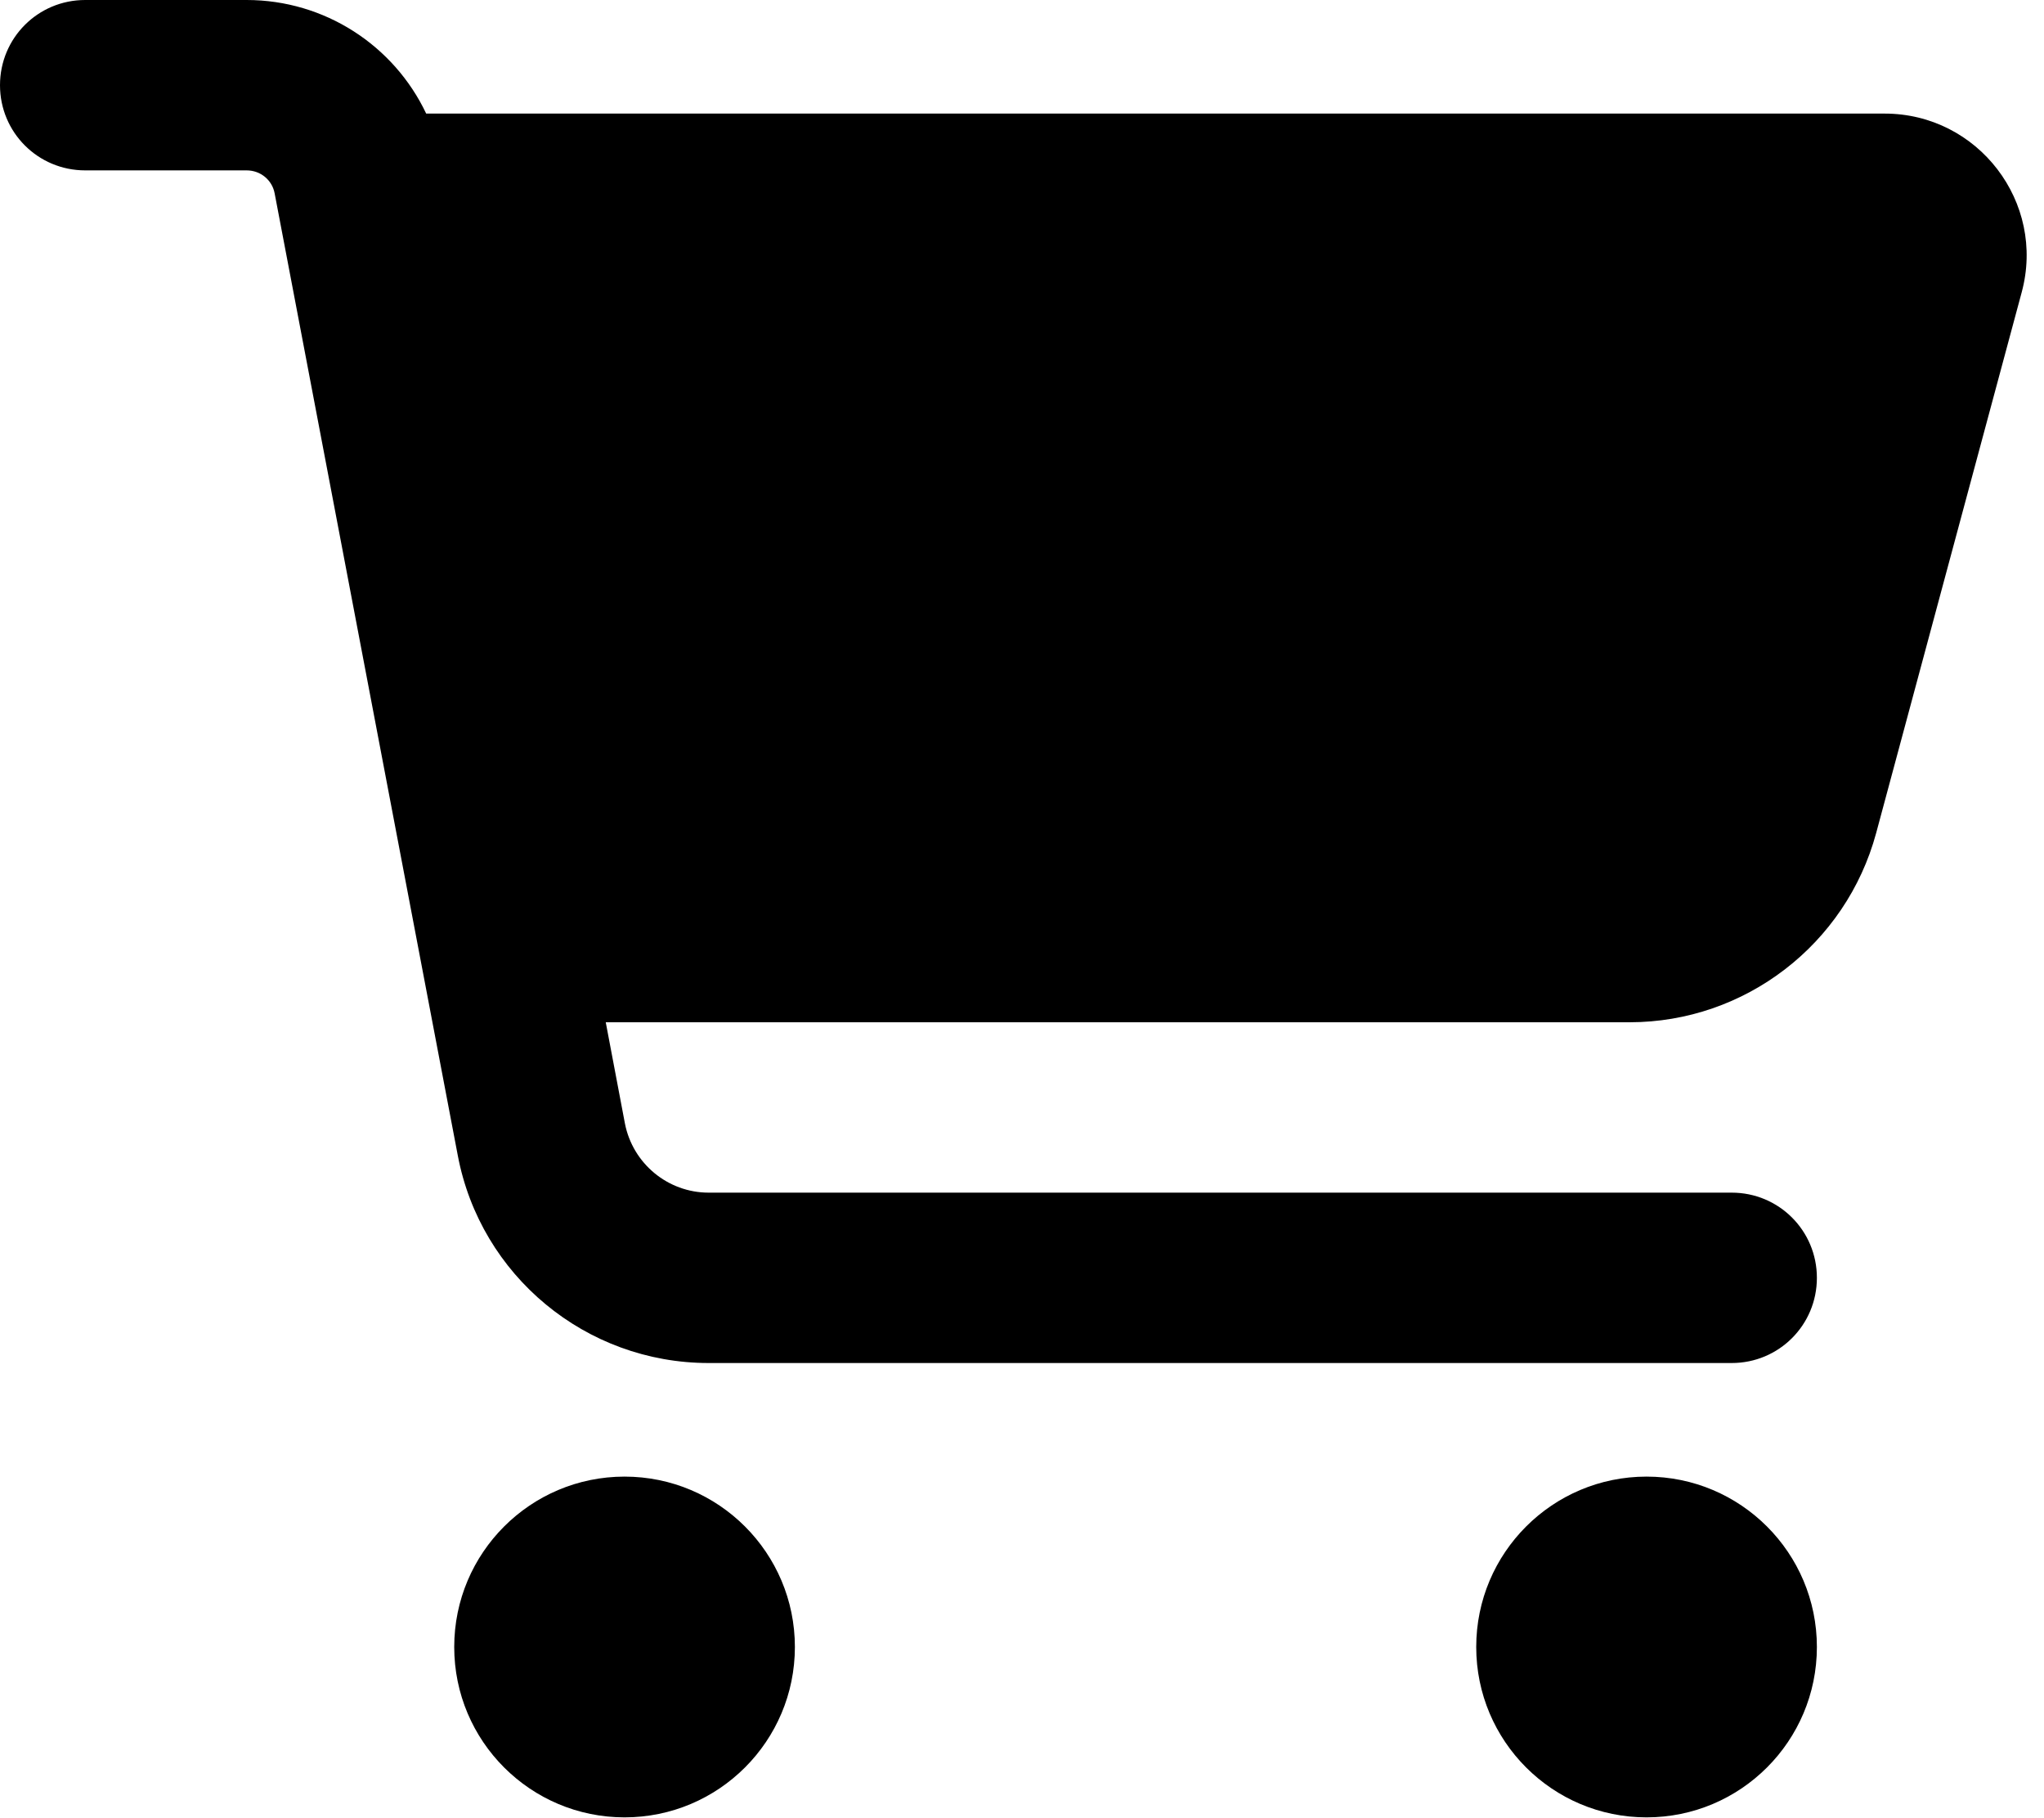
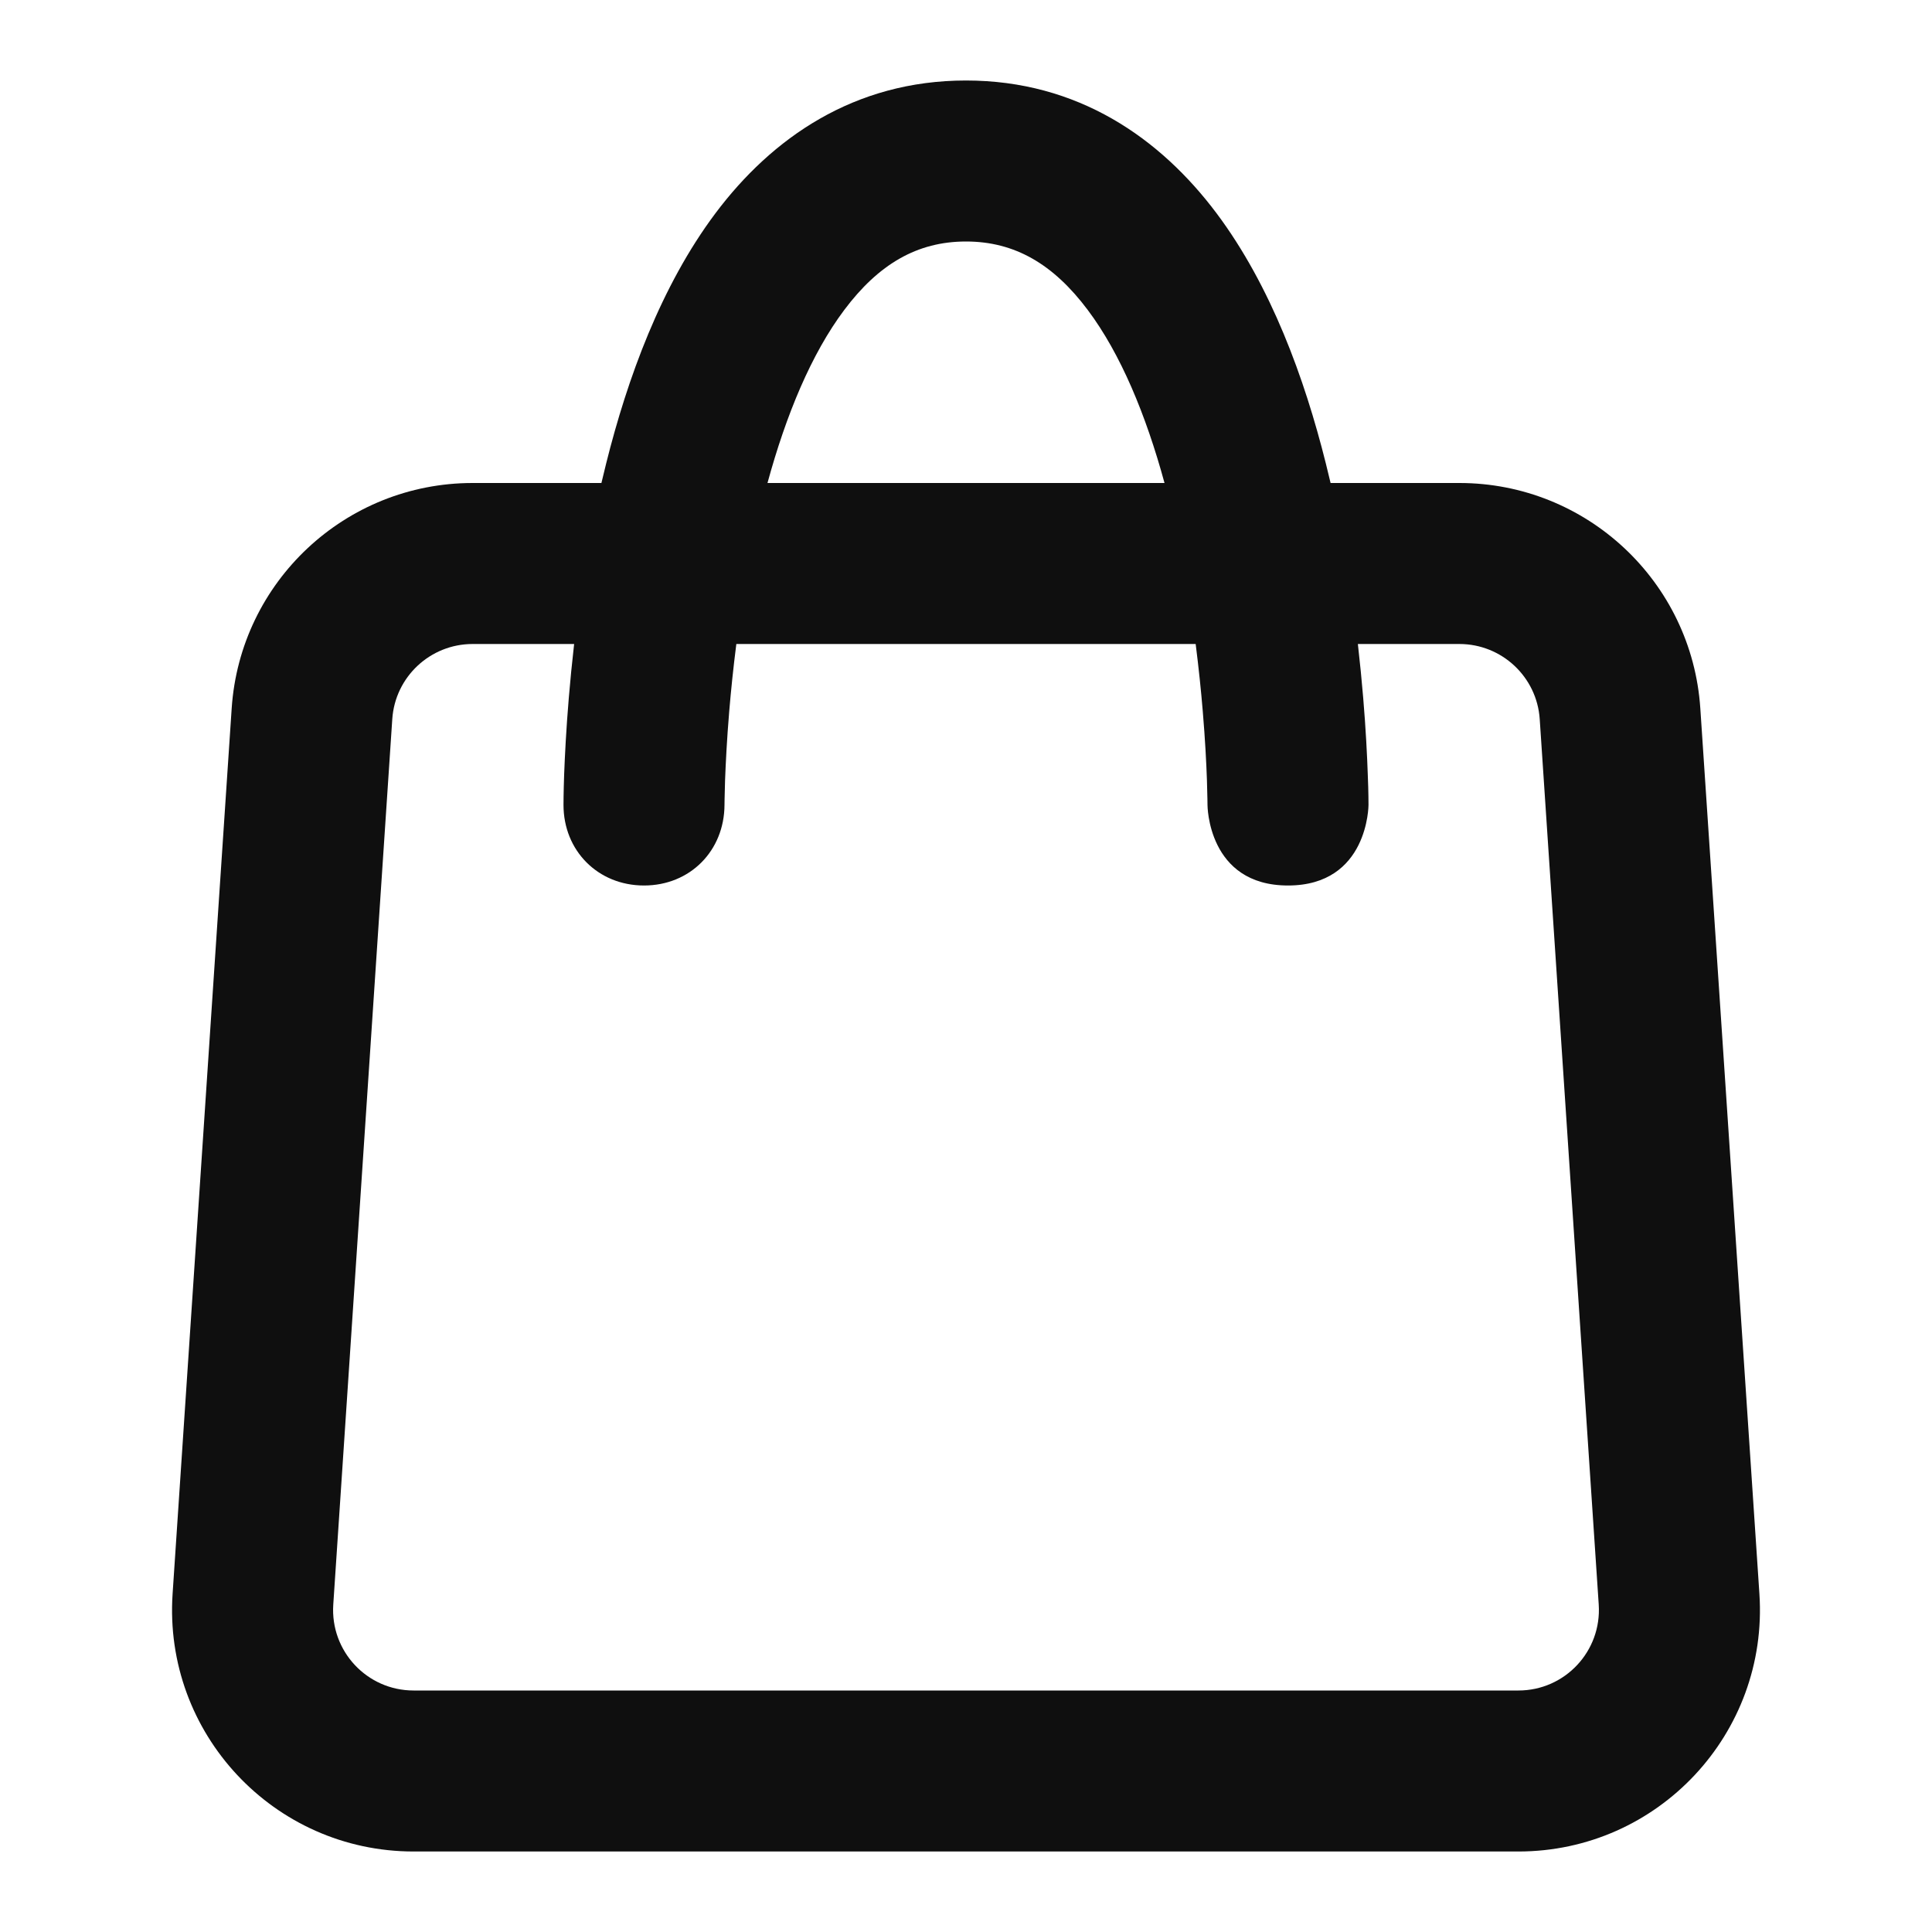
- <svg xmlns="http://www.w3.org/2000/svg" viewBox="0 0 576 512">
-   <path d="M0 24C0 10.7 10.7 0 24 0L69.5 0c22 0 41.5 12.8 50.6 32l411 0c26.3 0 45.5 25 38.6 50.4l-41 152.3c-8.5 31.4-37 53.3-69.5 53.3l-288.5 0 5.4 28.5c2.2 11.3 12.1 19.5 23.6 19.5L488 336c13.3 0 24 10.7 24 24s-10.7 24-24 24l-288.3 0c-34.6 0-64.3-24.6-70.7-58.5L77.4 54.5c-.7-3.8-4-6.5-7.9-6.5L24 48C10.7 48 0 37.3 0 24zM128 464a48 48 0 1 1 96 0 48 48 0 1 1 -96 0zm336-48a48 48 0 1 1 0 96 48 48 0 1 1 0-96z" />
+ <svg xmlns="http://www.w3.org/2000/svg" width="800px" height="800px" viewBox="0 0 24 24" fill="none">
+   <path fill-rule="evenodd" clip-rule="evenodd" d="M16.529 6C16.51 5.919 16.49 5.838 16.47 5.757C16.206 4.701 15.79 3.554 15.113 2.65C14.414 1.718 13.393 1 12 1C10.607 1 9.586 1.718 8.887 2.65C8.21 3.554 7.794 4.701 7.53 5.757C7.51 5.838 7.49 5.919 7.471 6H5.871C4.292 6 2.983 7.225 2.878 8.8L2.144 19.8C2.029 21.532 3.402 23 5.138 23H18.862C20.598 23 21.971 21.532 21.856 19.8L21.122 8.8C21.017 7.225 19.708 6 18.129 6H16.529ZM8 11C8.573 11 8.998 10.568 9 9.998C9 9.974 9 9.951 9.001 9.927C9.002 9.874 9.004 9.795 9.007 9.692C9.015 9.487 9.029 9.19 9.059 8.833C9.08 8.58 9.109 8.299 9.147 8H14.853C14.891 8.299 14.92 8.58 14.941 8.833C14.971 9.19 14.986 9.487 14.993 9.692C14.996 9.795 14.998 9.874 14.999 9.927C15 9.951 15 9.976 15 10C15 10 15 11 16 11C17 11 17 9.999 17 9.999C17 9.964 17 9.929 16.999 9.893C16.998 9.829 16.996 9.737 16.991 9.621C16.983 9.388 16.967 9.06 16.934 8.667C16.917 8.462 16.895 8.238 16.868 8H18.129C18.655 8 19.092 8.408 19.127 8.933L19.86 19.933C19.898 20.511 19.441 21 18.862 21H5.138C4.559 21 4.102 20.511 4.14 19.933L4.873 8.933C4.908 8.408 5.345 8 5.871 8H7.132C7.105 8.238 7.083 8.462 7.066 8.667C7.033 9.06 7.017 9.388 7.008 9.621C7.004 9.737 7.002 9.829 7.001 9.893C7.001 9.928 7 9.962 7 9.997C6.999 10.567 7.428 11 8 11ZM9.534 6H14.466C14.235 5.153 13.921 4.395 13.512 3.85C13.086 3.282 12.607 3 12 3C11.393 3 10.914 3.282 10.488 3.85C10.079 4.395 9.765 5.153 9.534 6Z" fill="#0F0F0F" />
</svg>
